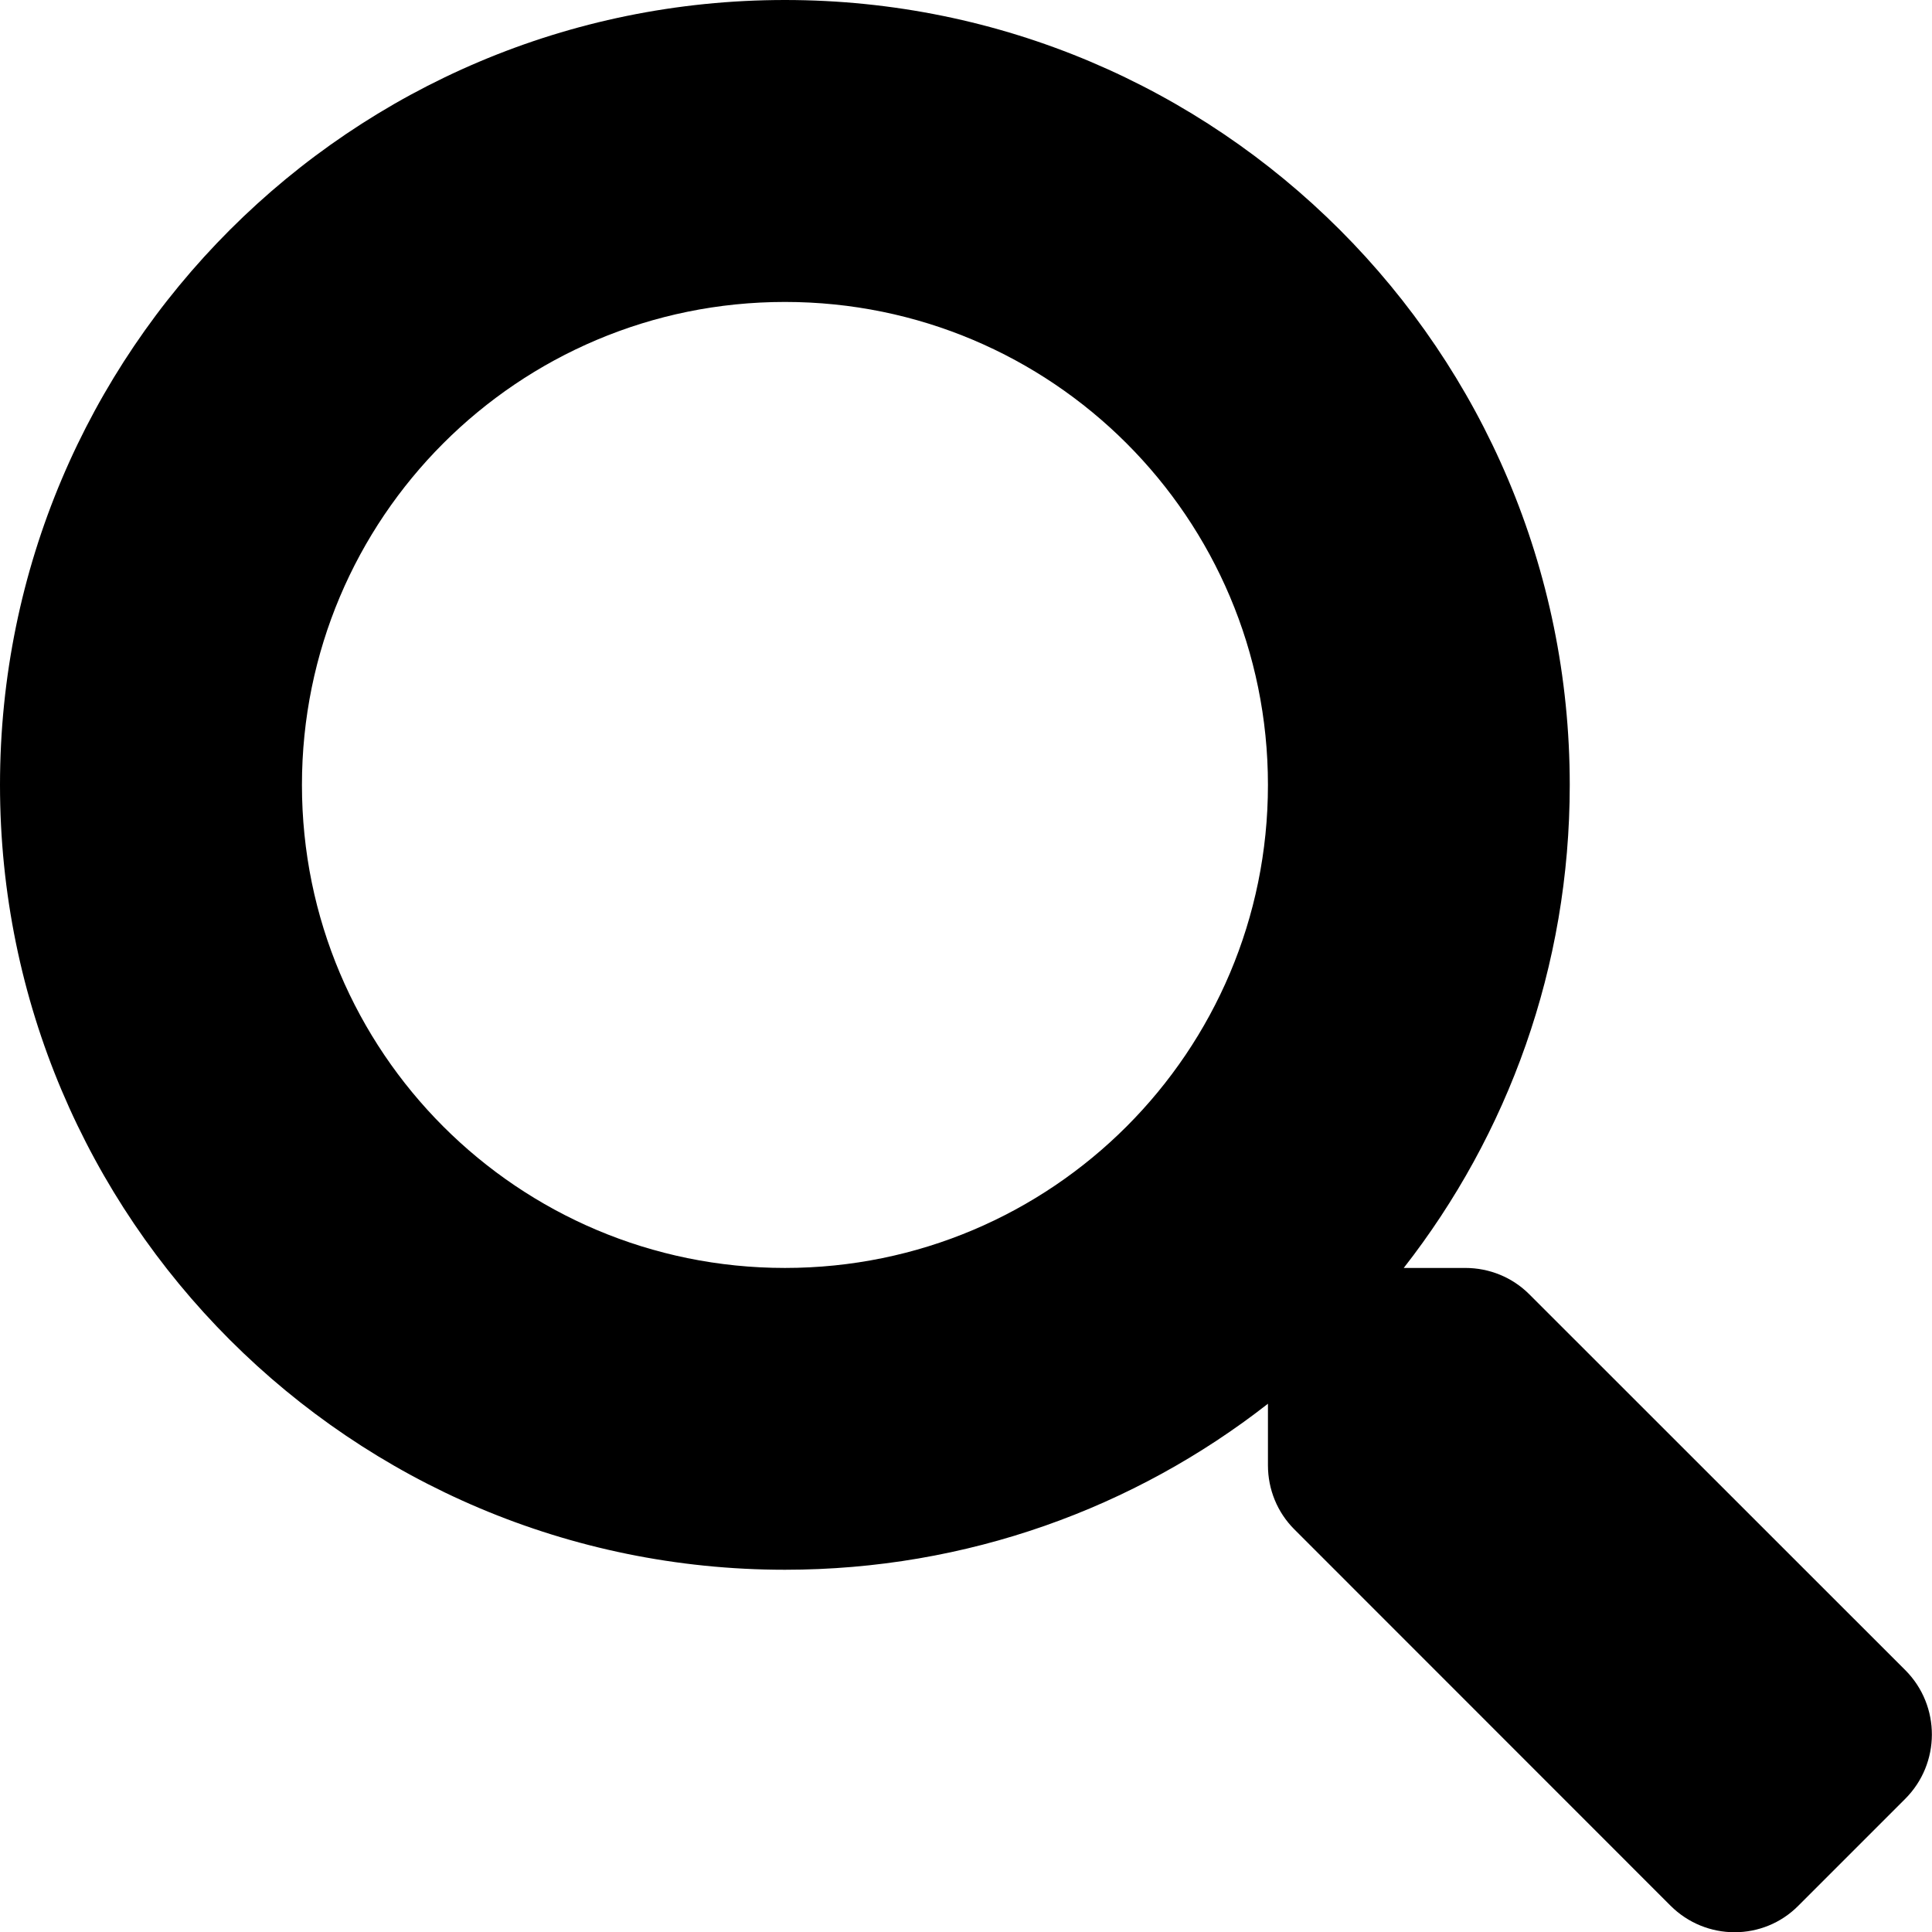
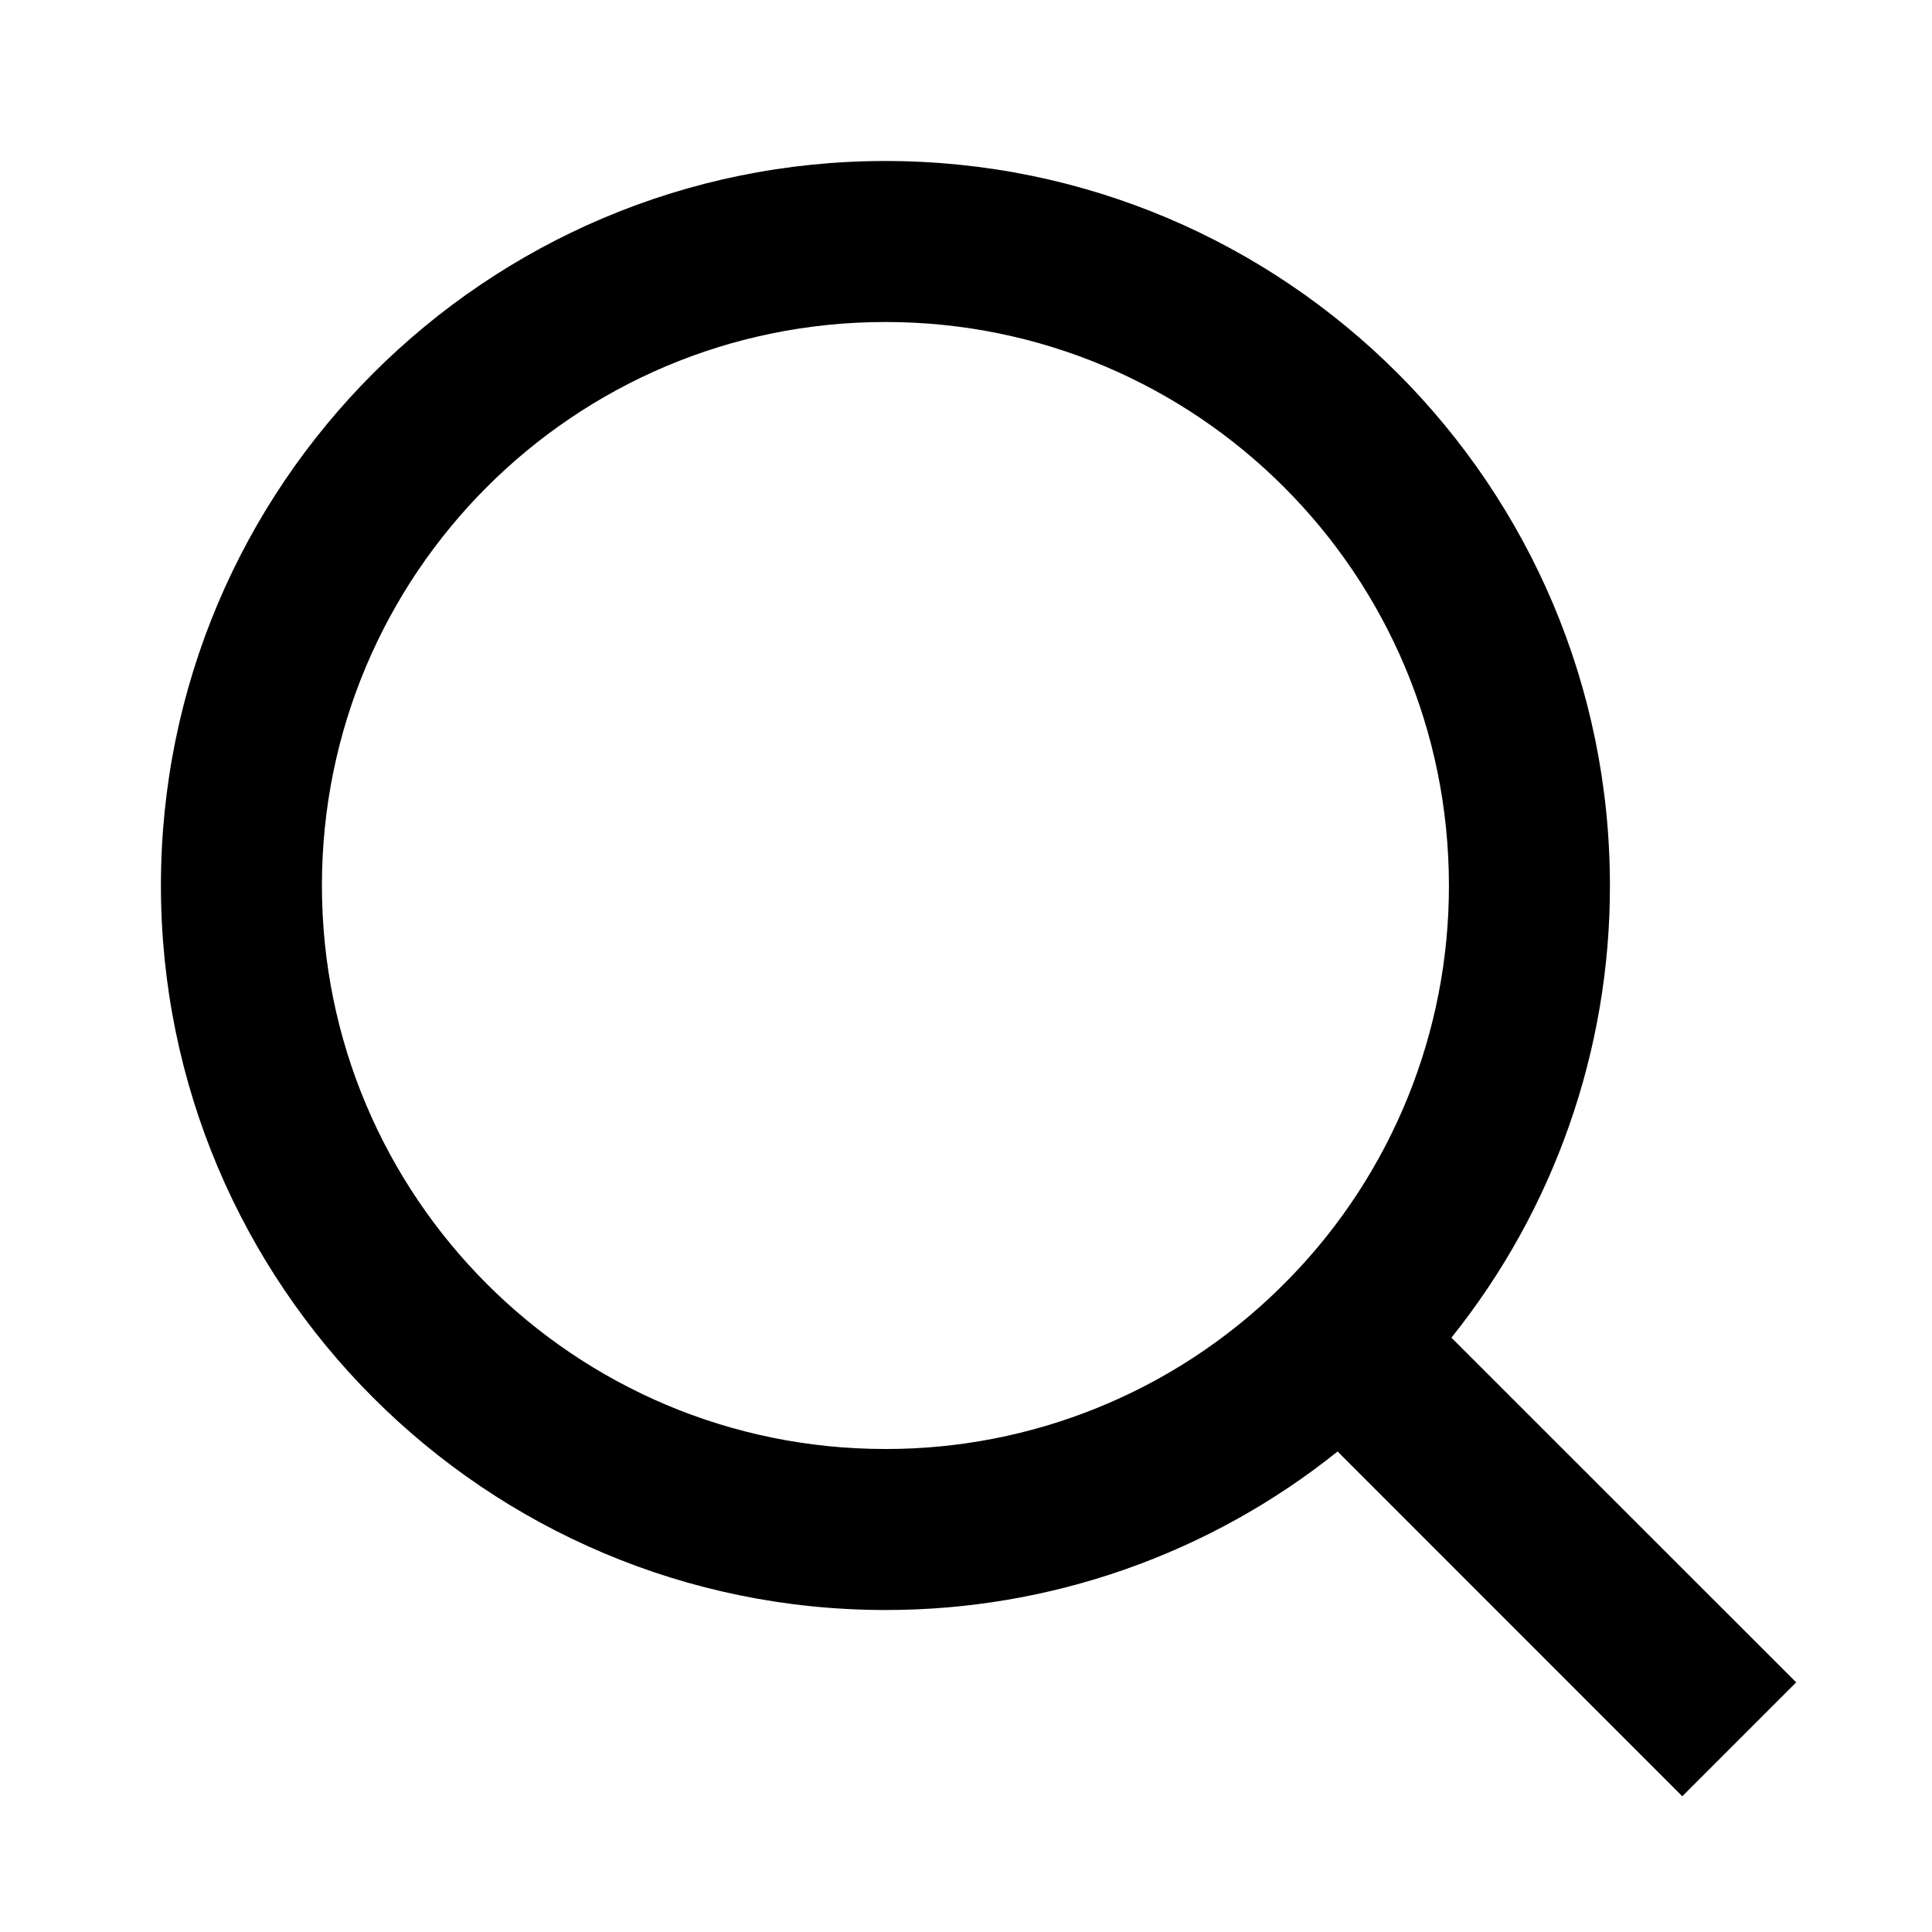
- <svg xmlns="http://www.w3.org/2000/svg" width="14" height="14" viewBox="0 0 14 14" fill="none">
-   <path d="M13.809 12.105L11.082 9.379C10.959 9.256 10.793 9.188 10.618 9.188H10.172C10.927 8.222 11.375 7.008 11.375 5.688C11.375 2.546 8.829 0 5.688 0C2.546 0 0 2.546 0 5.688C0 8.829 2.546 11.375 5.688 11.375C7.008 11.375 8.222 10.927 9.188 10.172V10.618C9.188 10.793 9.256 10.959 9.379 11.082L12.105 13.809C12.362 14.066 12.778 14.066 13.032 13.809L13.806 13.035C14.063 12.778 14.063 12.362 13.809 12.105ZM5.688 9.188C3.754 9.188 2.188 7.623 2.188 5.688C2.188 3.754 3.752 2.188 5.688 2.188C7.621 2.188 9.188 3.752 9.188 5.688C9.188 7.621 7.623 9.188 5.688 9.188Z" fill="currentColor" />
+ <svg xmlns="http://www.w3.org/2000/svg" width="24" height="24" viewBox="0 0 24 24" fill="none">
+   <path d="M18.03 16.617L22.313 20.899L20.898 22.314L16.616 18.031C15.023 19.308 13.041 20.003 10.999 20C6.031 20 1.999 15.968 1.999 11C1.999 6.032 6.031 2 10.999 2C15.967 2 19.999 6.032 19.999 11C20.002 13.042 19.307 15.024 18.03 16.617ZM16.024 15.875C17.293 14.57 18.002 12.82 17.999 11C17.999 7.132 14.866 4 10.999 4C7.131 4 3.999 7.132 3.999 11C3.999 14.867 7.131 18 10.999 18C12.819 18.003 14.569 17.294 15.874 16.025L16.024 15.875V15.875Z" fill="currentColor" />
</svg>
